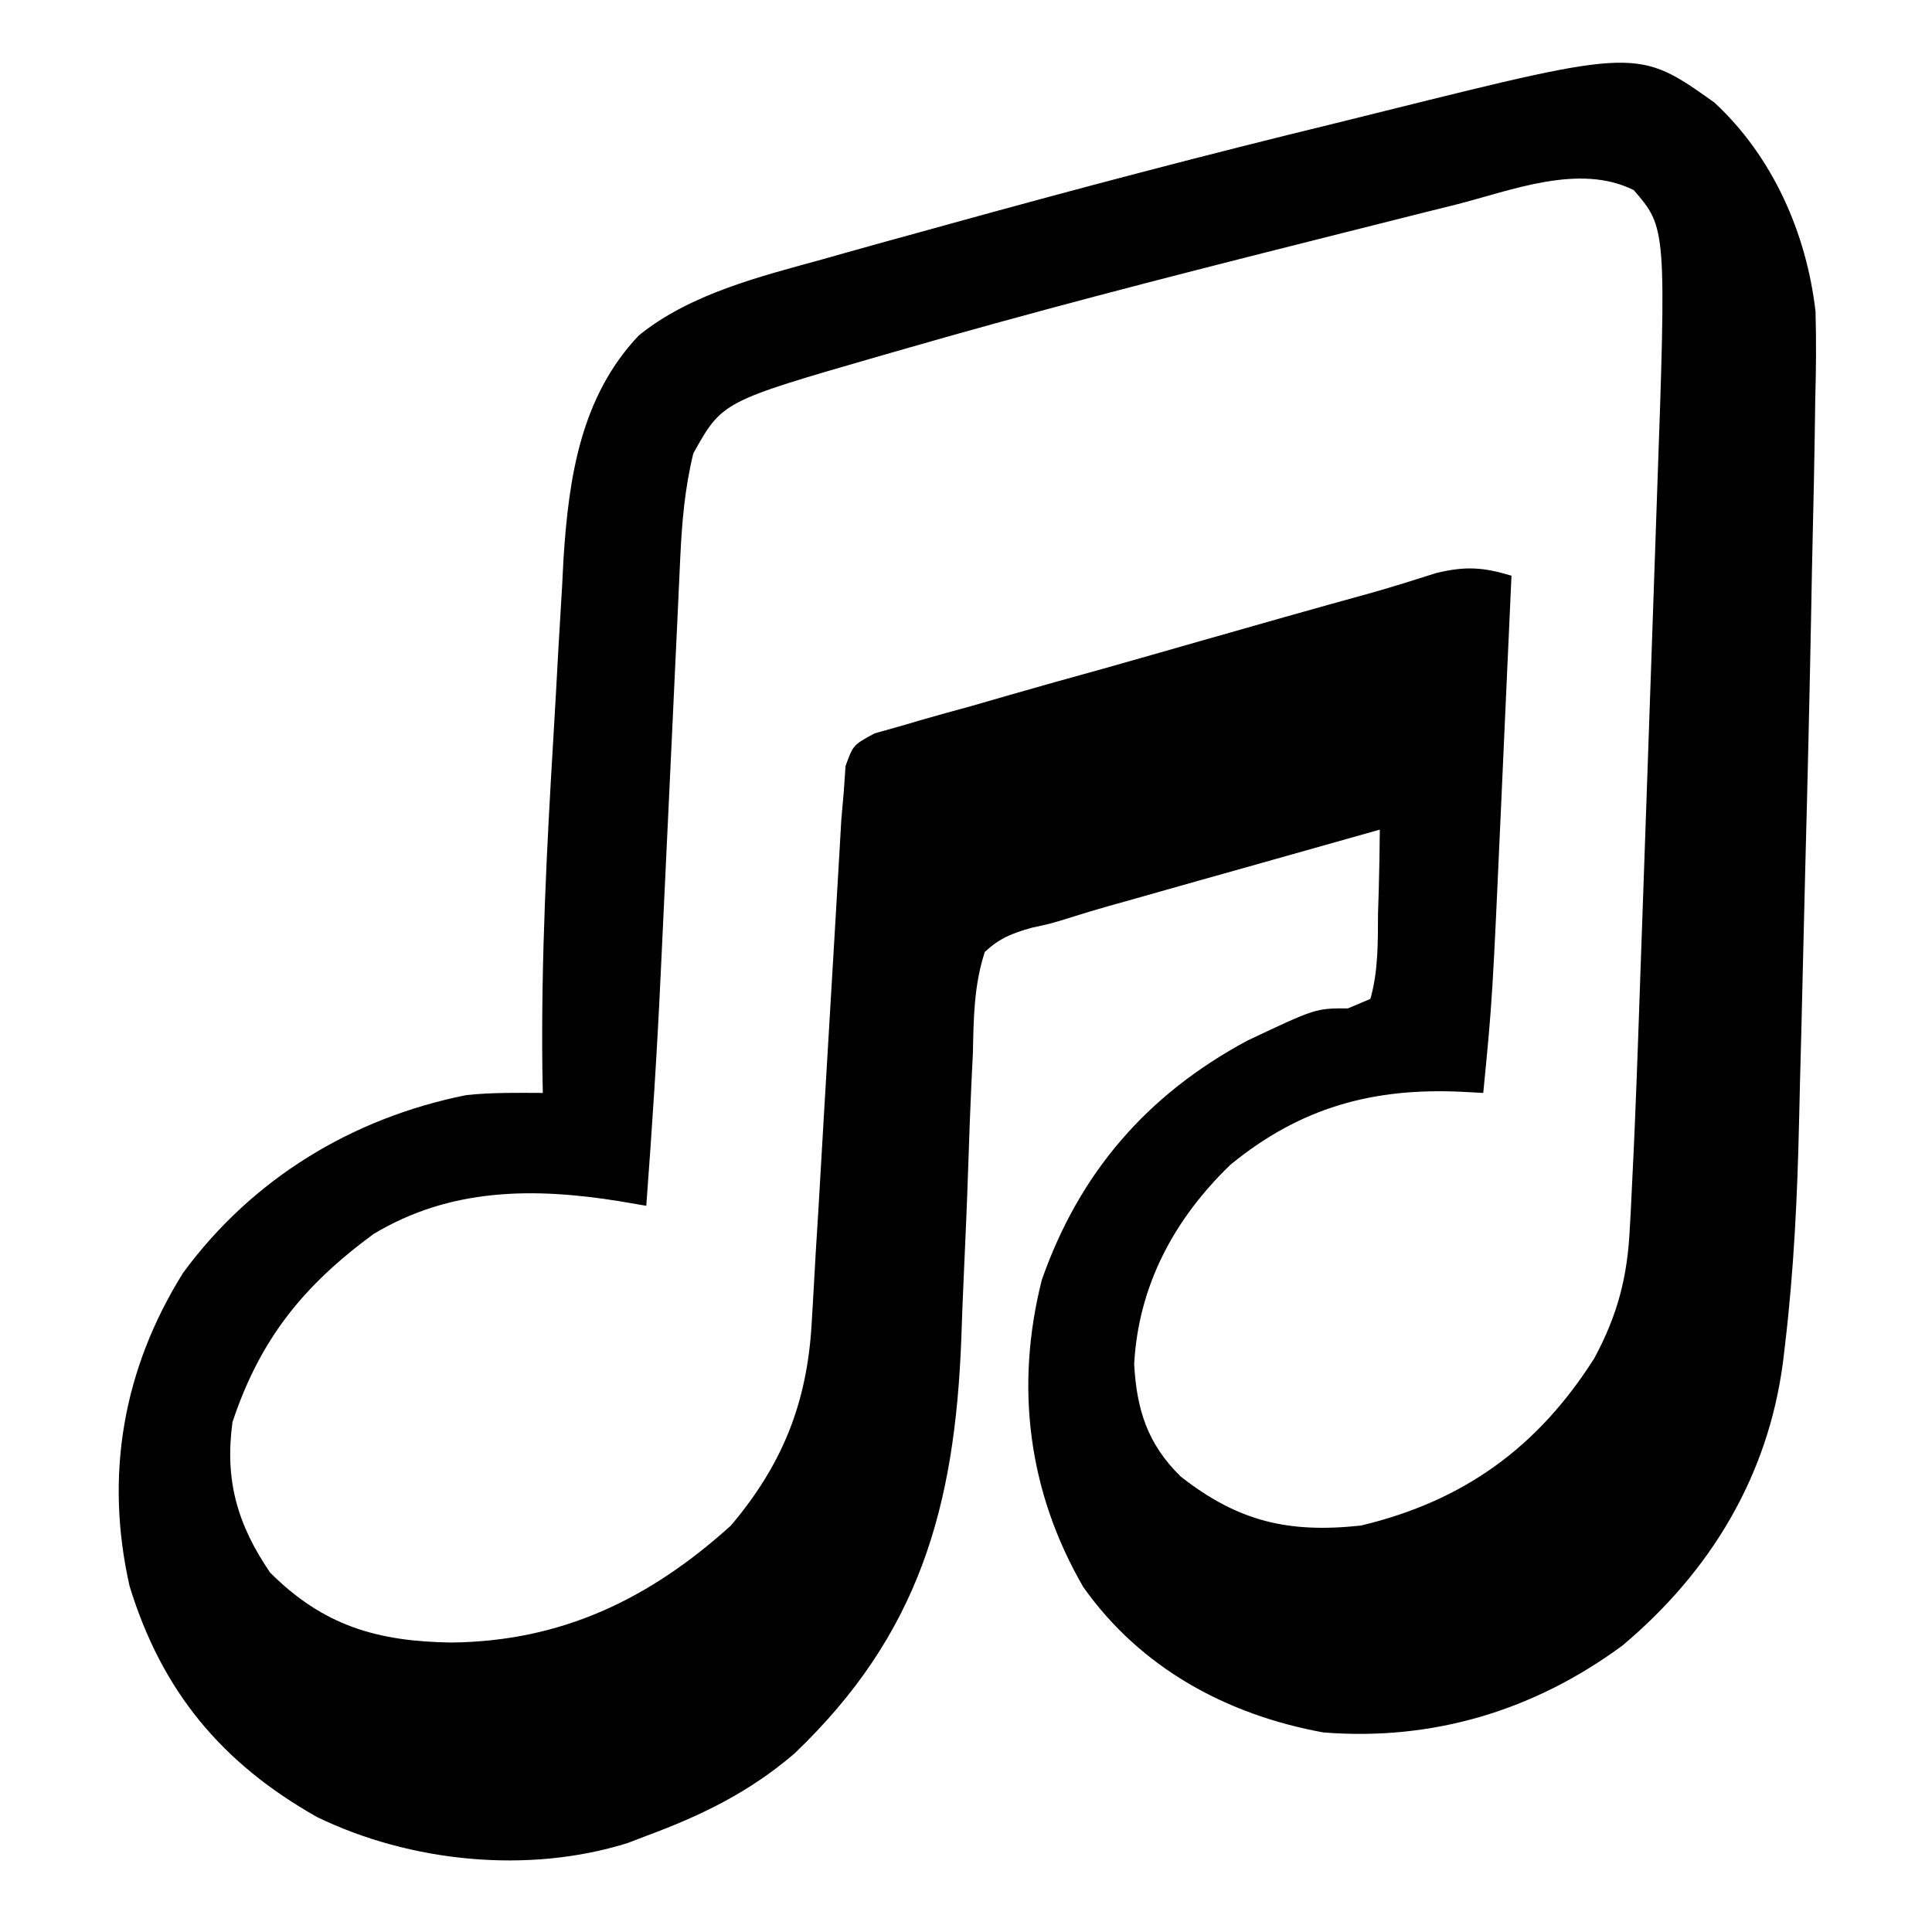
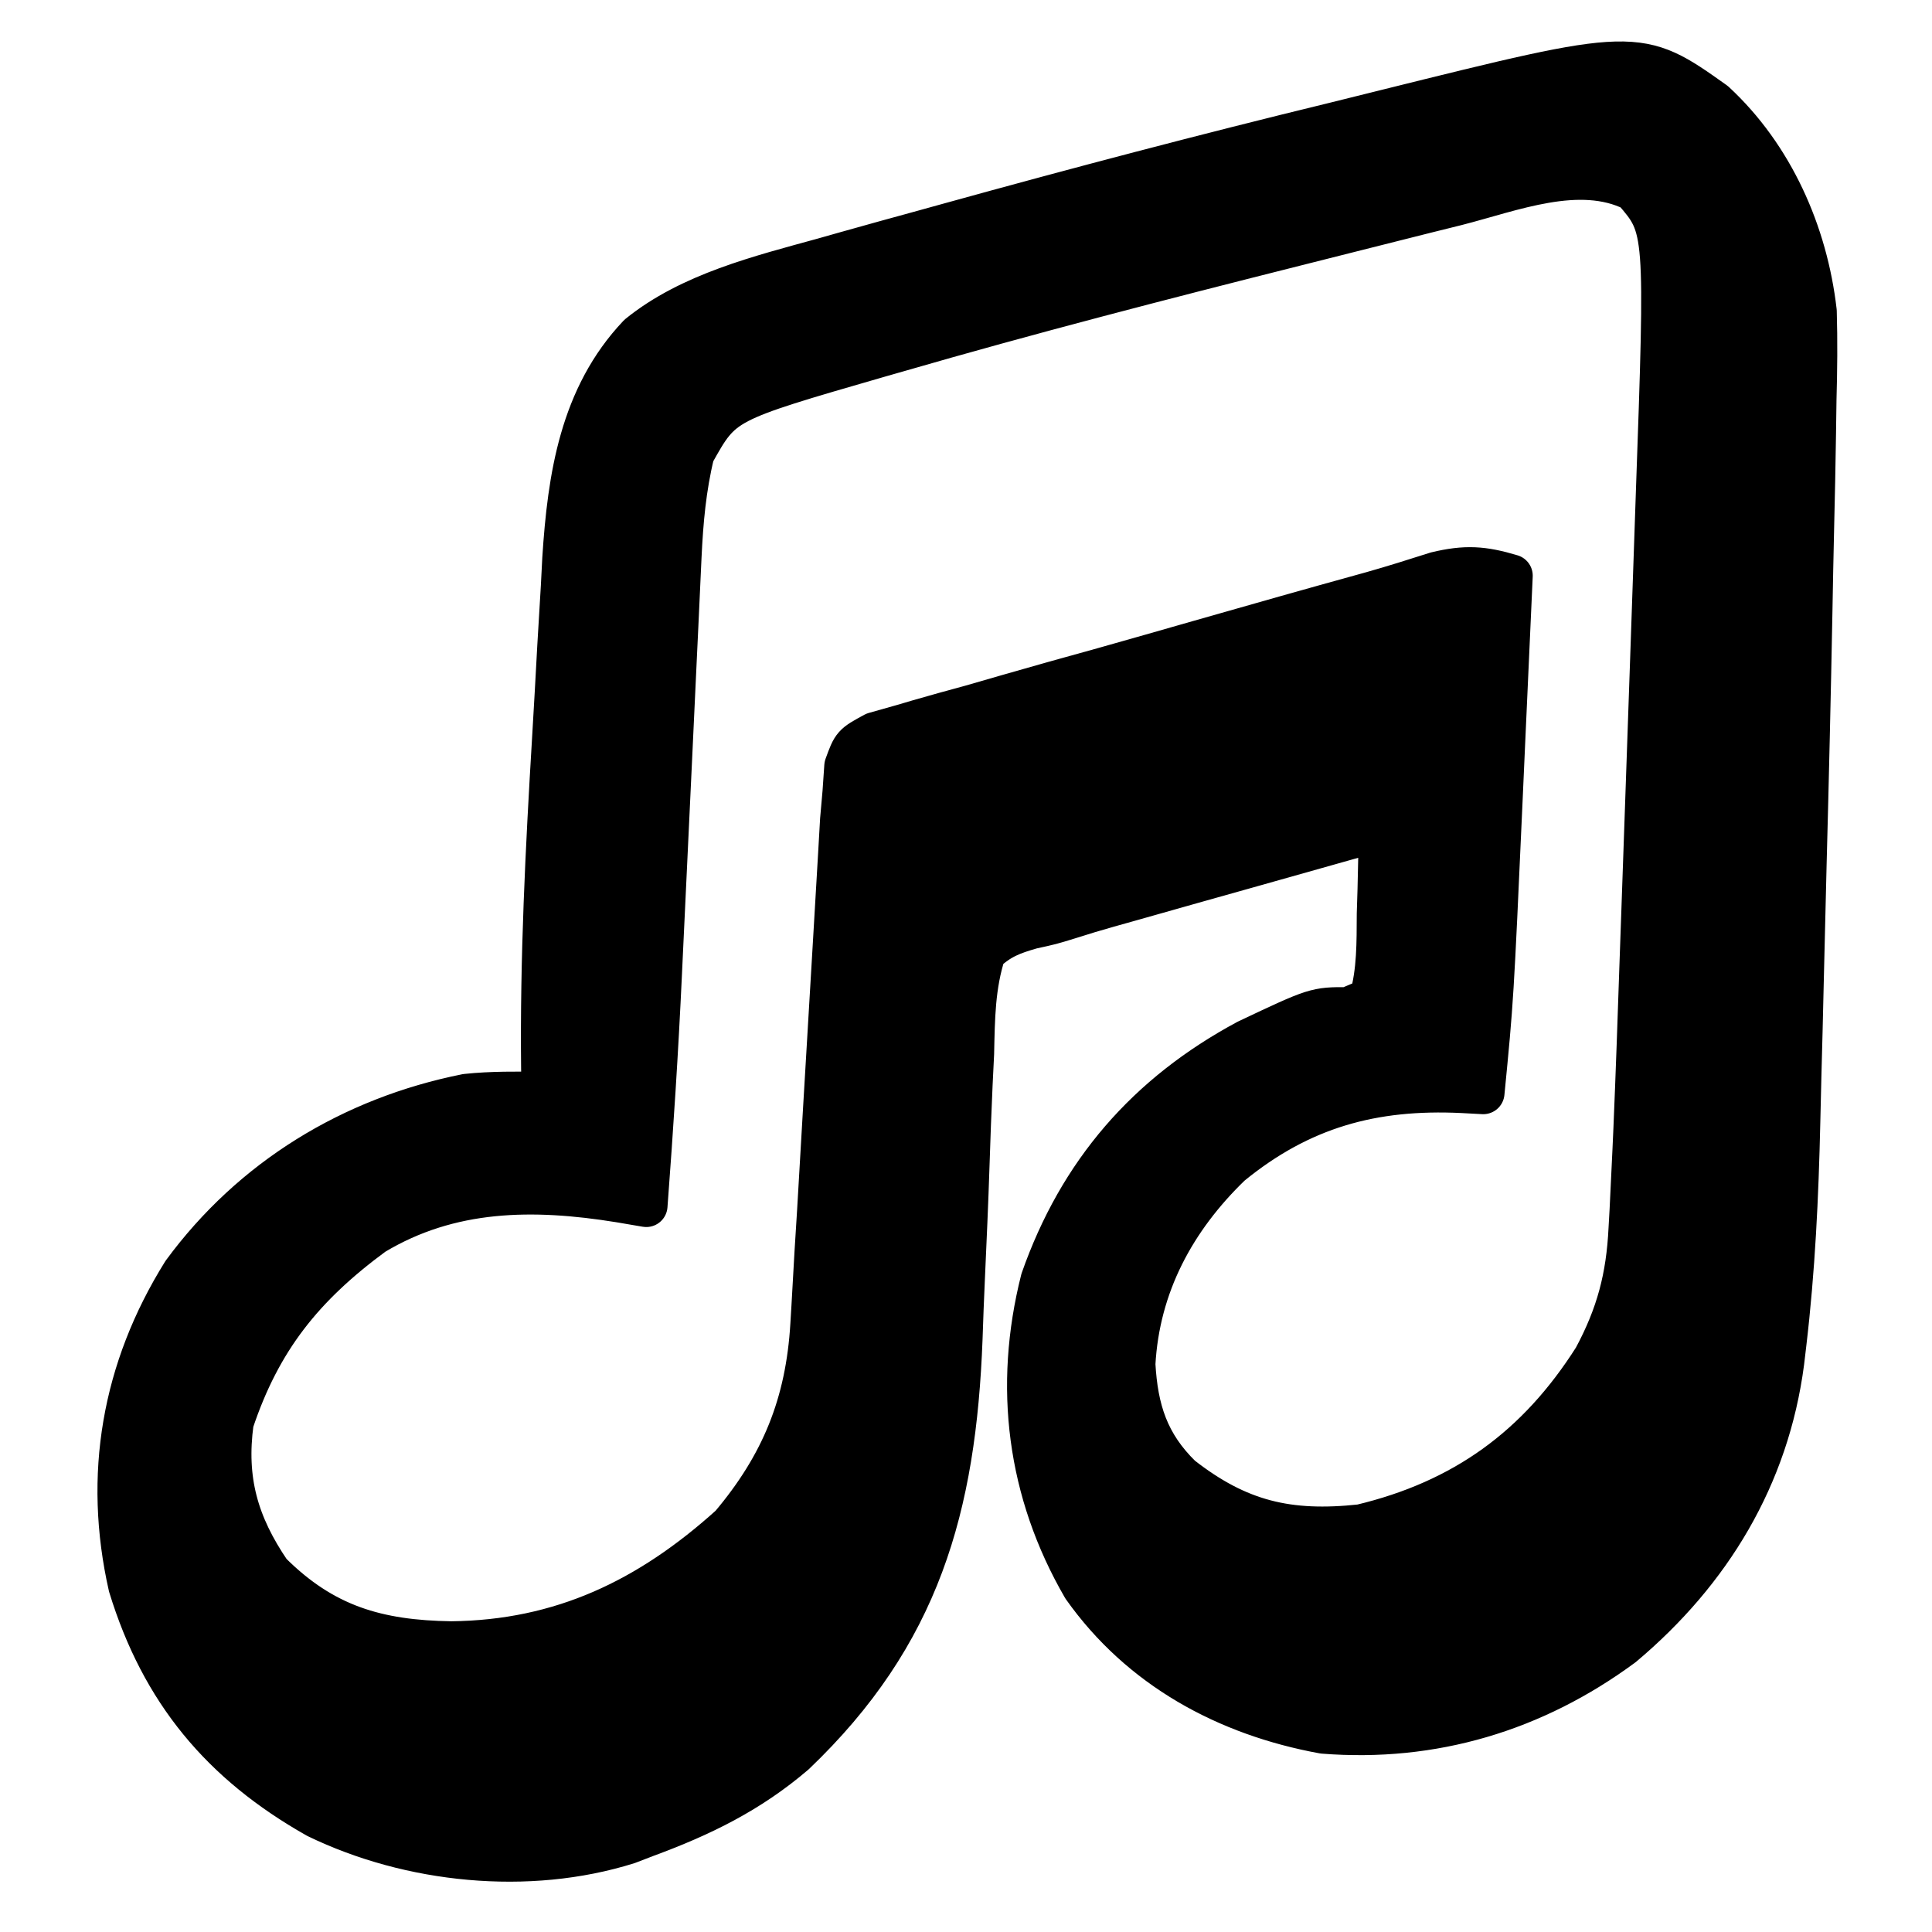
<svg xmlns="http://www.w3.org/2000/svg" viewBox="0 0 100 100">
-   <path d="M88.738 5.308 C91.747 8.093 93.504 12.060 93.971 16.119 C94.015 17.643 94.000 19.152 93.957 20.680 C93.947 21.265 93.942 21.854 93.932 22.438 C93.908 24.059 93.874 25.675 93.835 27.291 C93.801 28.741 93.772 30.192 93.747 31.643 C93.664 36.009 93.562 40.380 93.445 44.747 C93.392 46.806 93.343 48.869 93.295 50.929 C93.260 52.549 93.217 54.175 93.173 55.796 C93.153 56.556 93.134 57.315 93.119 58.074 C93.032 61.920 92.852 65.731 92.399 69.557 C92.360 69.869 92.326 70.180 92.287 70.502 C91.513 76.421 88.529 81.347 83.983 85.168 C79.397 88.551 74.150 90.119 68.498 89.671 C63.485 88.756 59.035 86.336 56.071 82.145 C53.214 77.219 52.527 71.767 53.924 66.247 C55.876 60.683 59.386 56.643 64.560 53.864 C68.099 52.189 68.099 52.189 69.769 52.194 C69.959 52.116 69.959 52.116 70.932 51.702 C71.341 50.252 71.317 48.796 71.326 47.292 C71.341 46.879 71.351 46.460 71.365 46.032 C71.395 45.004 71.409 43.973 71.419 42.941 C69.053 43.607 66.688 44.274 64.327 44.941 C63.524 45.170 62.720 45.394 61.917 45.618 C60.759 45.944 59.600 46.275 58.442 46.601 C58.086 46.703 57.731 46.801 57.366 46.903 C56.689 47.093 56.013 47.297 55.346 47.511 C54.382 47.808 54.382 47.808 53.394 48.022 C52.372 48.315 51.758 48.548 50.975 49.269 C50.405 51.002 50.395 52.720 50.356 54.531 C50.342 54.793 50.342 54.793 50.278 56.122 C50.215 57.519 50.162 58.916 50.118 60.313 C50.055 62.265 49.967 64.213 49.879 66.164 C49.831 67.201 49.792 68.238 49.758 69.275 C49.427 78.042 47.567 84.608 41.117 90.766 C38.786 92.762 36.313 93.969 33.451 95.025 C33.295 95.089 33.295 95.089 32.502 95.390 C27.332 97.016 21.223 96.383 16.414 94.052 C11.478 91.267 8.372 87.534 6.707 82.097 C5.413 76.377 6.357 70.881 9.477 65.882 C13.050 61.019 18.215 57.865 24.139 56.682 C25.458 56.541 26.767 56.565 28.096 56.570 C28.091 56.361 28.091 56.361 28.072 55.295 C28.009 49.604 28.296 43.948 28.637 38.272 C28.734 36.666 28.822 35.065 28.909 33.458 C28.968 32.421 29.031 31.385 29.094 30.353 C29.104 30.114 29.104 30.114 29.167 28.922 C29.440 24.696 30.063 20.530 33.066 17.361 C35.724 15.204 39.355 14.309 42.607 13.413 C43.006 13.296 43.410 13.184 43.829 13.067 C45.143 12.697 46.462 12.332 47.781 11.972 C48.234 11.846 48.687 11.719 49.154 11.592 C55.764 9.762 62.399 8.015 69.063 6.394 C69.934 6.180 70.801 5.965 71.672 5.746 C84.776 2.490 84.776 2.490 88.738 5.308 Z M75.376 10.585 C74.856 10.711 74.340 10.843 73.809 10.974 C72.412 11.325 71.025 11.675 69.633 12.026 C68.771 12.245 67.909 12.464 67.048 12.678 C60.145 14.416 53.248 16.197 46.409 18.178 C46.107 18.266 45.800 18.354 45.489 18.441 C37.384 20.783 37.384 20.783 35.885 23.470 C35.451 25.251 35.300 26.974 35.213 28.800 C35.203 29.077 35.189 29.355 35.174 29.642 C35.130 30.562 35.086 31.482 35.047 32.397 C35.018 33.044 34.984 33.692 34.955 34.334 C34.872 36.038 34.794 37.737 34.716 39.441 C34.590 42.147 34.463 44.854 34.332 47.560 C34.288 48.495 34.244 49.424 34.200 50.359 C34.015 54.385 33.753 58.396 33.451 62.411 C32.998 62.334 32.545 62.256 32.083 62.178 C27.600 61.453 23.297 61.487 19.334 63.872 C15.688 66.554 13.464 69.314 12.033 73.607 C11.624 76.611 12.281 78.903 13.980 81.396 C16.745 84.160 19.539 84.959 23.350 85.017 C29.070 84.959 33.611 82.773 37.832 78.962 C40.480 75.827 41.765 72.663 42.008 68.555 C42.023 68.258 42.042 67.961 42.062 67.659 C42.120 66.690 42.174 65.722 42.227 64.753 C42.271 64.076 42.310 63.400 42.354 62.723 C42.461 60.941 42.563 59.165 42.665 57.388 C42.831 54.540 43.001 51.693 43.172 48.845 C43.230 47.852 43.288 46.864 43.347 45.871 C43.381 45.262 43.415 44.649 43.454 44.041 C43.483 43.510 43.512 42.980 43.546 42.434 C43.566 42.196 43.566 42.196 43.673 40.993 C43.688 40.774 43.688 40.774 43.765 39.650 C44.160 38.560 44.160 38.560 45.265 37.961 C45.756 37.820 46.248 37.683 46.749 37.542 C47.022 37.460 47.290 37.382 47.572 37.299 C48.463 37.041 49.363 36.793 50.264 36.549 C50.887 36.369 51.510 36.189 52.133 36.009 C53.783 35.532 55.429 35.074 57.084 34.617 C58.748 34.149 60.413 33.672 62.078 33.195 C65.052 32.344 68.026 31.501 71.005 30.679 C72.130 30.362 73.235 30.012 74.349 29.657 C75.858 29.296 76.759 29.355 78.234 29.798 C78.102 32.675 77.976 35.547 77.844 38.418 C77.801 39.397 77.757 40.370 77.713 41.349 C77.246 51.741 77.246 51.741 76.773 56.570 C76.418 56.551 76.063 56.531 75.693 56.512 C71.059 56.288 67.311 57.320 63.689 60.284 C60.783 63.088 58.924 66.530 58.704 70.609 C58.836 72.979 59.401 74.751 61.119 76.431 C64.098 78.762 66.692 79.366 70.445 78.962 C75.771 77.691 79.602 74.907 82.522 70.302 C83.720 68.073 84.236 66.116 84.357 63.594 C84.372 63.283 84.391 62.966 84.411 62.640 C84.464 61.589 84.513 60.542 84.562 59.491 C84.576 59.131 84.591 58.766 84.611 58.391 C84.732 55.529 84.830 52.671 84.927 49.809 C84.961 48.894 84.990 47.979 85.024 47.064 C85.092 45.160 85.156 43.252 85.224 41.349 C85.307 38.920 85.389 36.496 85.477 34.067 C85.540 32.183 85.608 30.294 85.672 28.410 C85.701 27.515 85.735 26.619 85.764 25.723 C86.256 11.797 86.256 11.797 84.562 9.840 C81.743 8.433 78.229 9.860 75.376 10.585 Z" fill="currentColor" fill-rule="evenodd" />
+   <path d="M88.738 5.308 C91.747 8.093 93.504 12.060 93.971 16.119 C94.015 17.643 94.000 19.152 93.957 20.680 C93.947 21.265 93.942 21.854 93.932 22.438 C93.908 24.059 93.874 25.675 93.835 27.291 C93.801 28.741 93.772 30.192 93.747 31.643 C93.664 36.009 93.562 40.380 93.445 44.747 C93.392 46.806 93.343 48.869 93.295 50.929 C93.260 52.549 93.217 54.175 93.173 55.796 C93.153 56.556 93.134 57.315 93.119 58.074 C93.032 61.920 92.852 65.731 92.399 69.557 C92.360 69.869 92.326 70.180 92.287 70.502 C91.513 76.421 88.529 81.347 83.983 85.168 C79.397 88.551 74.150 90.119 68.498 89.671 C63.485 88.756 59.035 86.336 56.071 82.145 C53.214 77.219 52.527 71.767 53.924 66.247 C55.876 60.683 59.386 56.643 64.560 53.864 C68.099 52.189 68.099 52.189 69.769 52.194 C69.959 52.116 69.959 52.116 70.932 51.702 C71.341 50.252 71.317 48.796 71.326 47.292 C71.341 46.879 71.351 46.460 71.365 46.032 C71.395 45.004 71.409 43.973 71.419 42.941 C69.053 43.607 66.688 44.274 64.327 44.941 C63.524 45.170 62.720 45.394 61.917 45.618 C60.759 45.944 59.600 46.275 58.442 46.601 C58.086 46.703 57.731 46.801 57.366 46.903 C56.689 47.093 56.013 47.297 55.346 47.511 C54.382 47.808 54.382 47.808 53.394 48.022 C52.372 48.315 51.758 48.548 50.975 49.269 C50.405 51.002 50.395 52.720 50.356 54.531 C50.342 54.793 50.342 54.793 50.278 56.122 C50.215 57.519 50.162 58.916 50.118 60.313 C50.055 62.265 49.967 64.213 49.879 66.164 C49.831 67.201 49.792 68.238 49.758 69.275 C49.427 78.042 47.567 84.608 41.117 90.766 C38.786 92.762 36.313 93.969 33.451 95.025 C33.295 95.089 33.295 95.089 32.502 95.390 C27.332 97.016 21.223 96.383 16.414 94.052 C11.478 91.267 8.372 87.534 6.707 82.097 C5.413 76.377 6.357 70.881 9.477 65.882 C13.050 61.019 18.215 57.865 24.139 56.682 C25.458 56.541 26.767 56.565 28.096 56.570 C28.091 56.361 28.091 56.361 28.072 55.295 C28.009 49.604 28.296 43.948 28.637 38.272 C28.734 36.666 28.822 35.065 28.909 33.458 C28.968 32.421 29.031 31.385 29.094 30.353 C29.104 30.114 29.104 30.114 29.167 28.922 C29.440 24.696 30.063 20.530 33.066 17.361 C35.724 15.204 39.355 14.309 42.607 13.413 C43.006 13.296 43.410 13.184 43.829 13.067 C45.143 12.697 46.462 12.332 47.781 11.972 C48.234 11.846 48.687 11.719 49.154 11.592 C55.764 9.762 62.399 8.015 69.063 6.394 C69.934 6.180 70.801 5.965 71.672 5.746 C84.776 2.490 84.776 2.490 88.738 5.308 Z M75.376 10.585 C74.856 10.711 74.340 10.843 73.809 10.974 C72.412 11.325 71.025 11.675 69.633 12.026 C68.771 12.245 67.909 12.464 67.048 12.678 C60.145 14.416 53.248 16.197 46.409 18.178 C46.107 18.266 45.800 18.354 45.489 18.441 C37.384 20.783 37.384 20.783 35.885 23.470 C35.451 25.251 35.300 26.974 35.213 28.800 C35.203 29.077 35.189 29.355 35.174 29.642 C35.130 30.562 35.086 31.482 35.047 32.397 C35.018 33.044 34.984 33.692 34.955 34.334 C34.872 36.038 34.794 37.737 34.716 39.441 C34.590 42.147 34.463 44.854 34.332 47.560 C34.288 48.495 34.244 49.424 34.200 50.359 C34.015 54.385 33.753 58.396 33.451 62.411 C32.998 62.334 32.545 62.256 32.083 62.178 C27.600 61.453 23.297 61.487 19.334 63.872 C15.688 66.554 13.464 69.314 12.033 73.607 C11.624 76.611 12.281 78.903 13.980 81.396 C16.745 84.160 19.539 84.959 23.350 85.017 C29.070 84.959 33.611 82.773 37.832 78.962 C40.480 75.827 41.765 72.663 42.008 68.555 C42.023 68.258 42.042 67.961 42.062 67.659 C42.120 66.690 42.174 65.722 42.227 64.753 C42.271 64.076 42.310 63.400 42.354 62.723 C42.461 60.941 42.563 59.165 42.665 57.388 C42.831 54.540 43.001 51.693 43.172 48.845 C43.230 47.852 43.288 46.864 43.347 45.871 C43.381 45.262 43.415 44.649 43.454 44.041 C43.483 43.510 43.512 42.980 43.546 42.434 C43.566 42.196 43.566 42.196 43.673 40.993 C43.688 40.774 43.688 40.774 43.765 39.650 C44.160 38.560 44.160 38.560 45.265 37.961 C45.756 37.820 46.248 37.683 46.749 37.542 C47.022 37.460 47.290 37.382 47.572 37.299 C48.463 37.041 49.363 36.793 50.264 36.549 C50.887 36.369 51.510 36.189 52.133 36.009 C53.783 35.532 55.429 35.074 57.084 34.617 C58.748 34.149 60.413 33.672 62.078 33.195 C65.052 32.344 68.026 31.501 71.005 30.679 C72.130 30.362 73.235 30.012 74.349 29.657 C75.858 29.296 76.759 29.355 78.234 29.798 C78.102 32.675 77.976 35.547 77.844 38.418 C77.801 39.397 77.757 40.370 77.713 41.349 C77.246 51.741 77.246 51.741 76.773 56.570 C76.418 56.551 76.063 56.531 75.693 56.512 C71.059 56.288 67.311 57.320 63.689 60.284 C60.783 63.088 58.924 66.530 58.704 70.609 C58.836 72.979 59.401 74.751 61.119 76.431 C64.098 78.762 66.692 79.366 70.445 78.962 C75.771 77.691 79.602 74.907 82.522 70.302 C83.720 68.073 84.236 66.116 84.357 63.594 C84.372 63.283 84.391 62.966 84.411 62.640 C84.464 61.589 84.513 60.542 84.562 59.491 C84.576 59.131 84.591 58.766 84.611 58.391 C84.732 55.529 84.830 52.671 84.927 49.809 C84.961 48.894 84.990 47.979 85.024 47.064 C85.092 45.160 85.156 43.252 85.224 41.349 C85.307 38.920 85.389 36.496 85.477 34.067 C85.540 32.183 85.608 30.294 85.672 28.410 C85.701 27.515 85.735 26.619 85.764 25.723 C86.256 11.797 86.256 11.797 84.562 9.840 C81.743 8.433 78.229 9.860 75.376 10.585 Z" fill="currentColor" stroke="currentColor" stroke-width="2.2" stroke-linejoin="round" stroke-linecap="round" fill-rule="evenodd" />
</svg>
